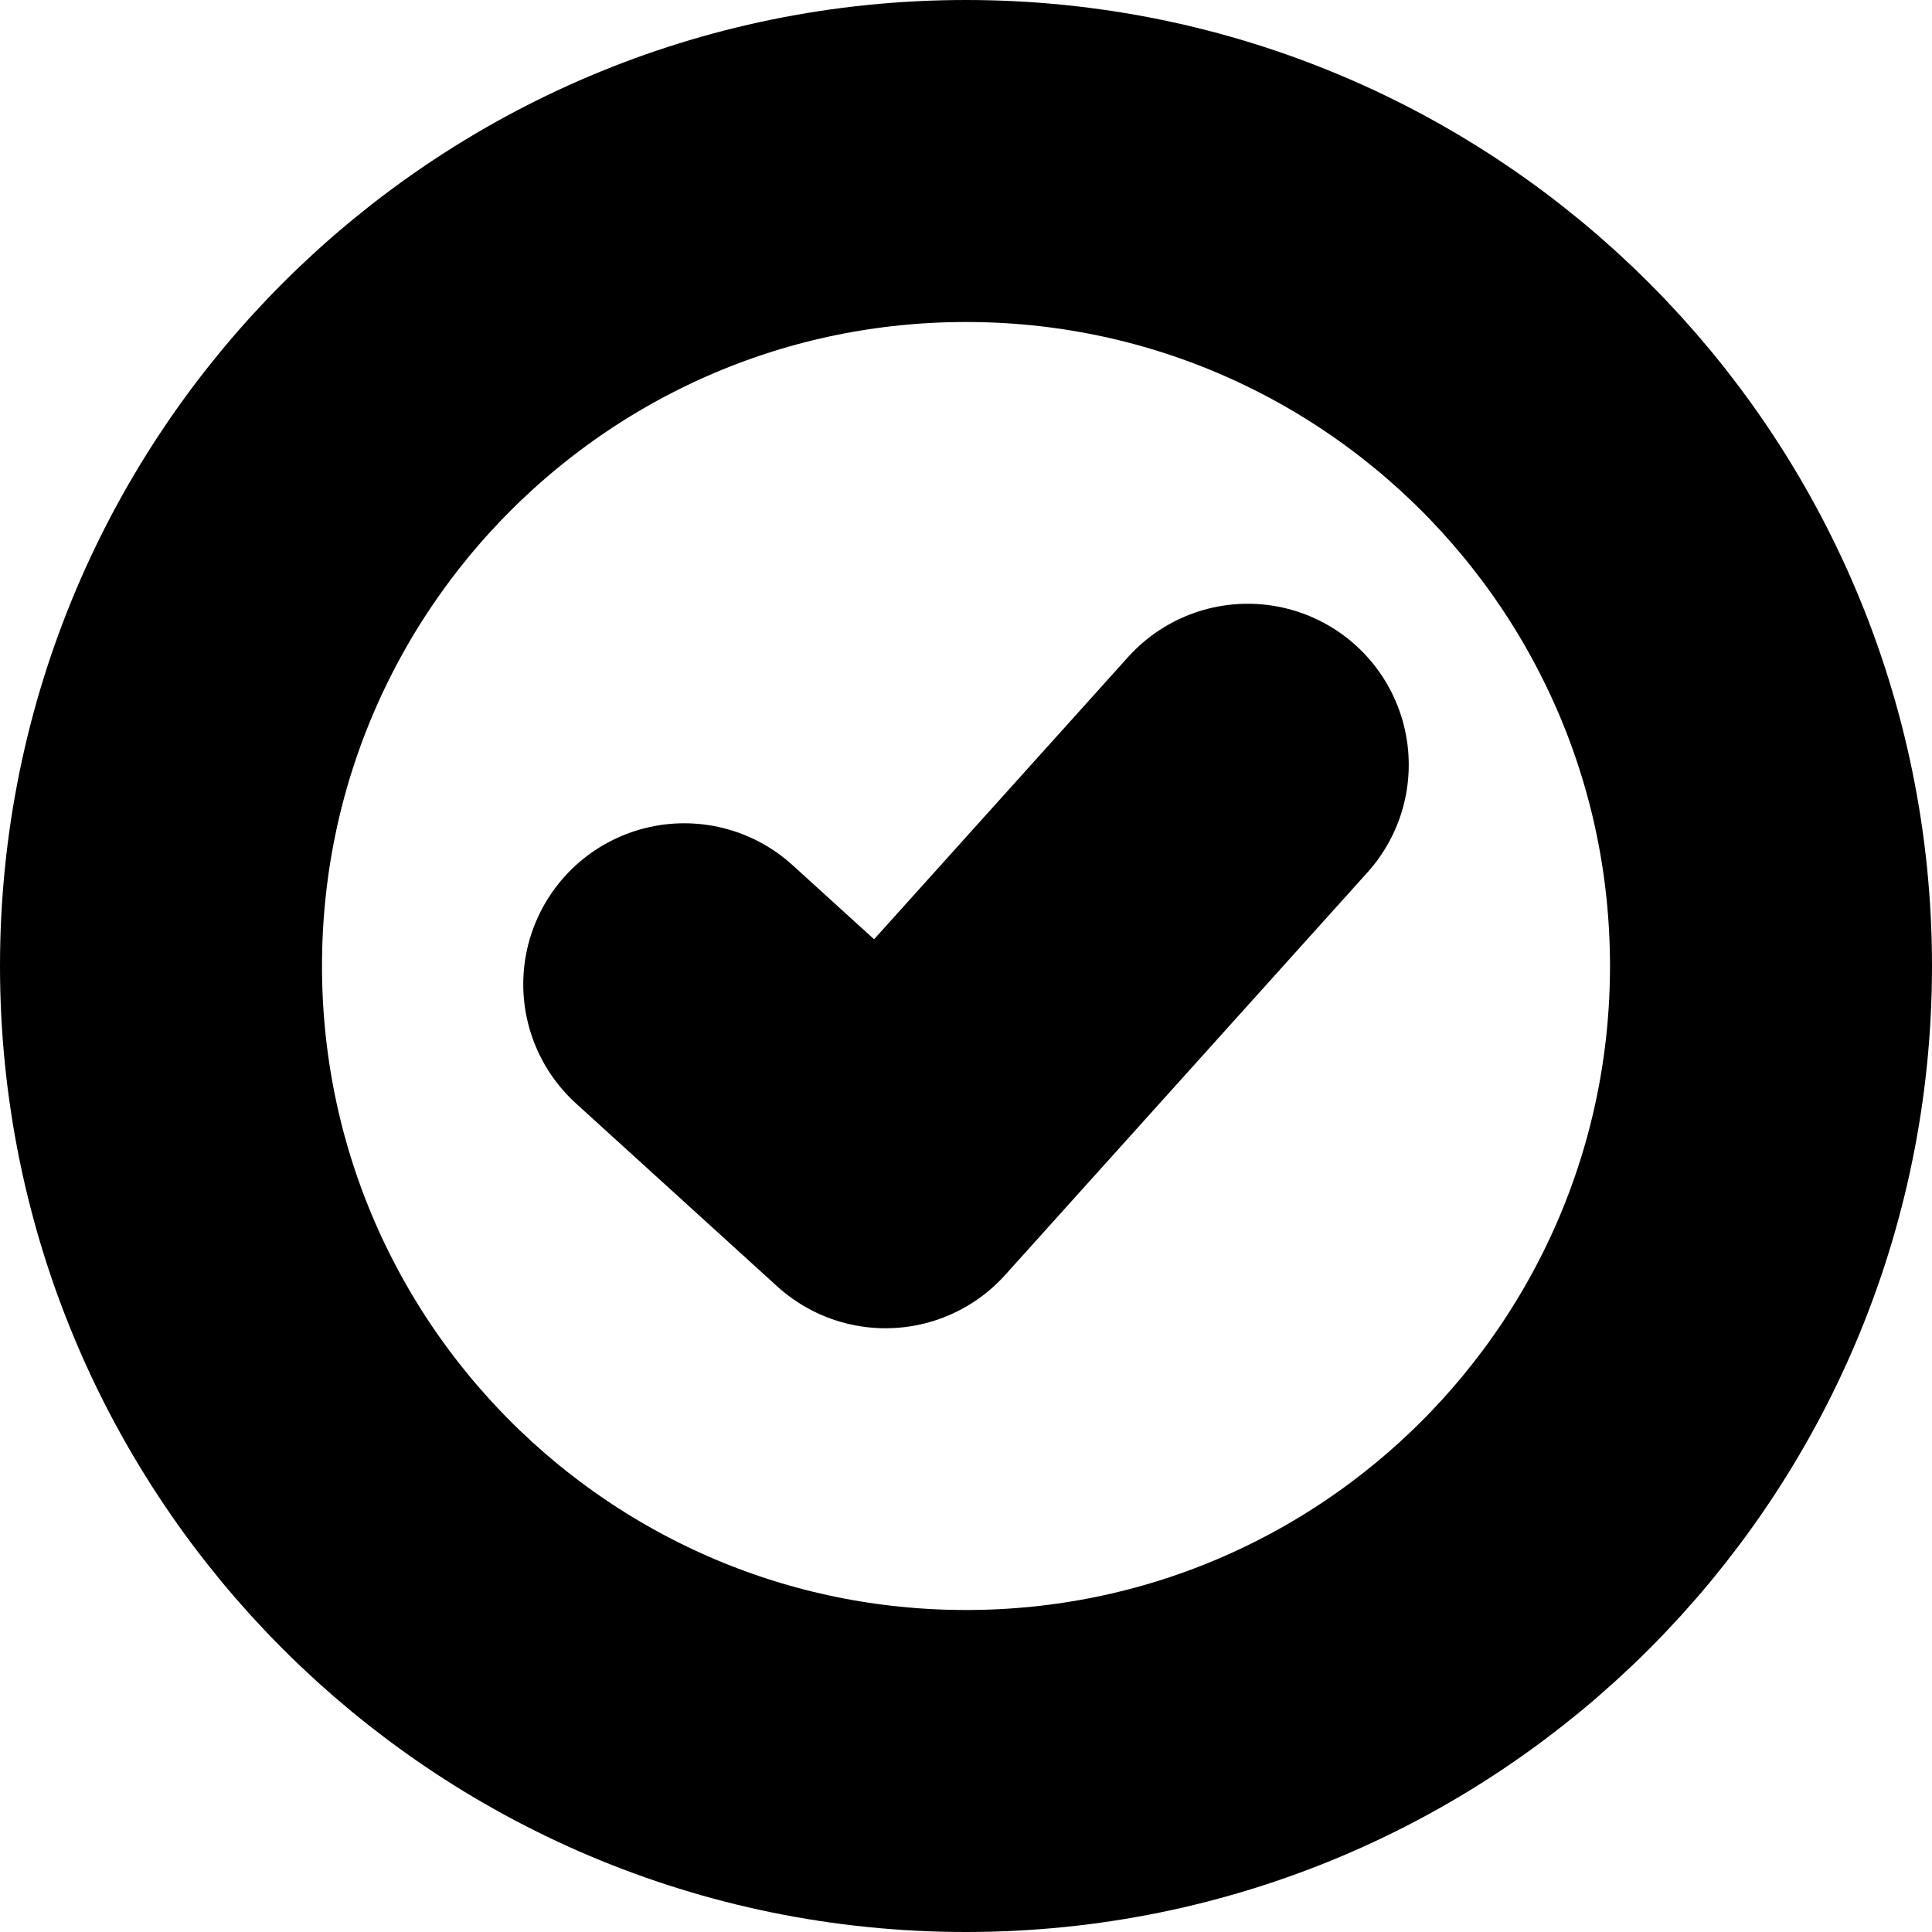
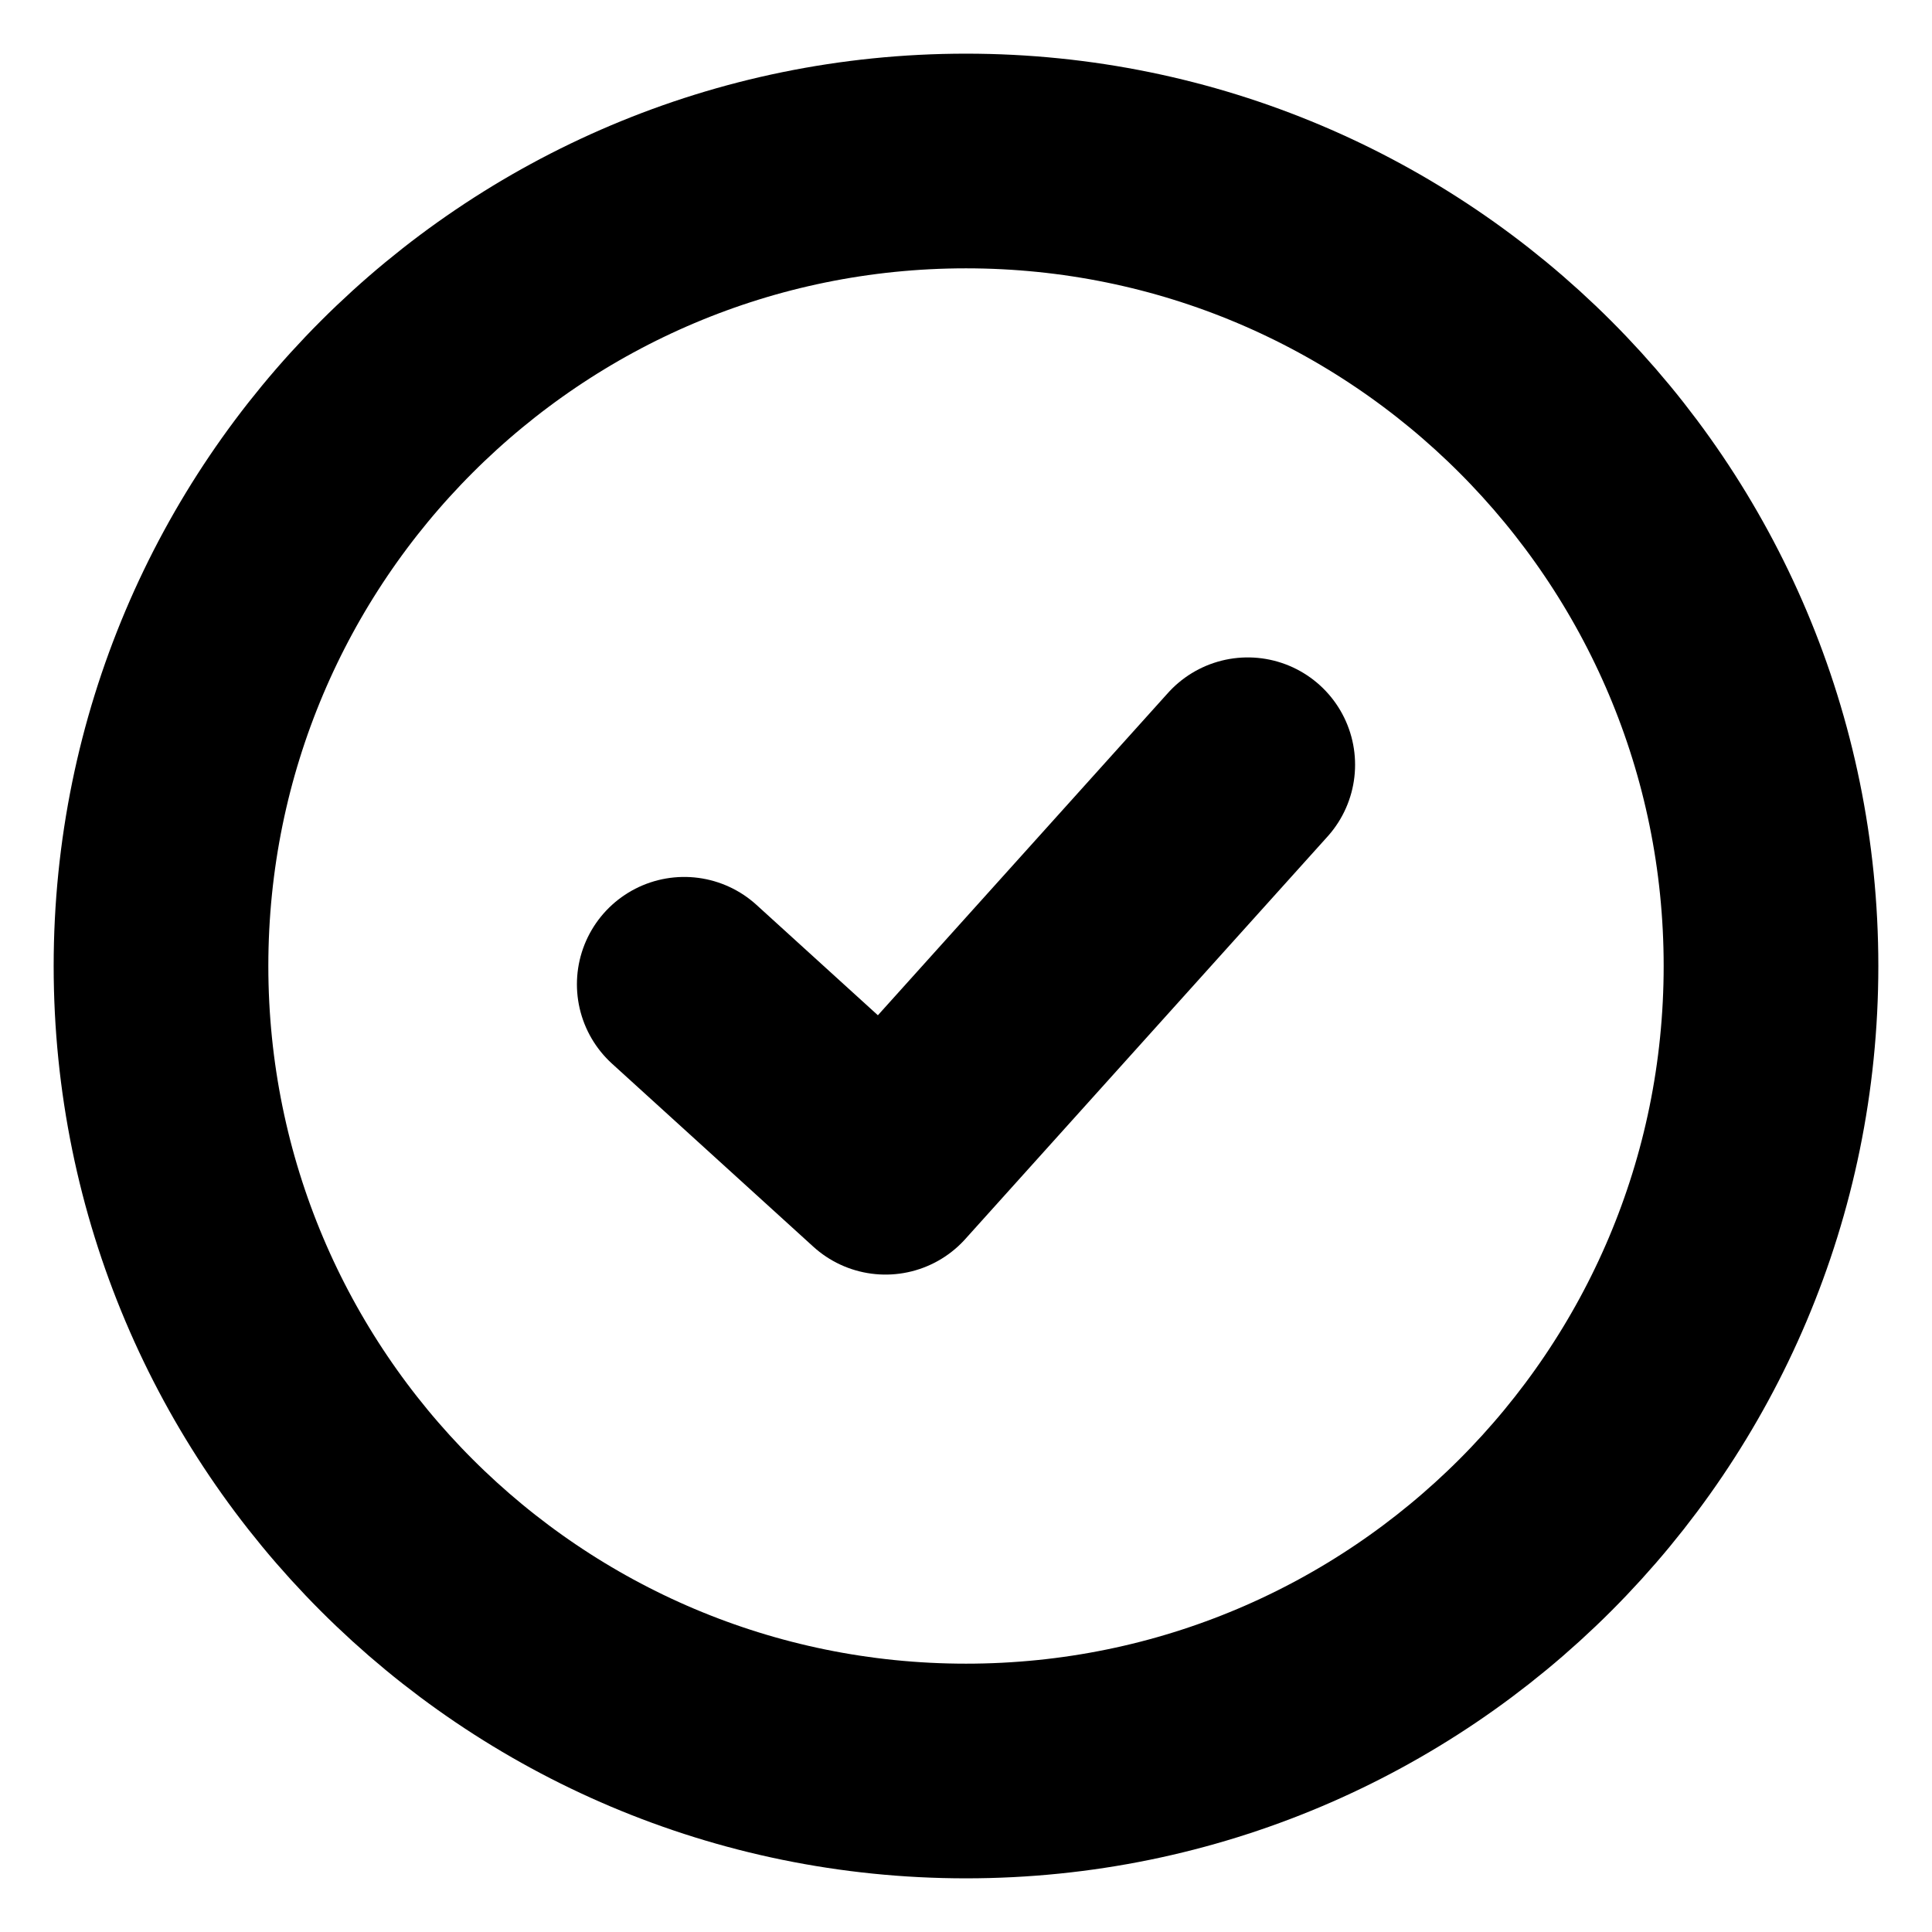
- <svg xmlns="http://www.w3.org/2000/svg" focusable="false" height="1em" width="1em">
-   <g id="tuiIconCheckCircle">
-     <svg x="50%" y="50%" fill="none" height="1em" overflow="visible" viewBox="0 0 16 16" width="1em">
-       <svg x="-8" y="-8" width="16" height="16" viewBox="0 0 24 24" fill="none" stroke="currentColor" stroke-width="2" stroke-linecap="round" stroke-linejoin="round">
-         <path vector-effect="non-scaling-stroke" d="M12 22c5.523 0 10-4.477 10-10S17.523 2 12 2 2 6.477 2 12s4.477 10 10 10z" />
-         <path vector-effect="non-scaling-stroke" d="M15.5 9.5l-4.5 5-2.5-2.273" />
+ <svg xmlns="http://www.w3.org/2000/svg" focusable="false" height="1.5em" width="1.5em">
+   <g id="tuiIconCheckCircleOutline">
+     <svg x="50%" y="50%" fill="none" height="1.5em" overflow="visible" viewBox="0 0 24 24" width="1.5em">
+       <svg x="-12" y="-12">
+         <path vector-effect="non-scaling-stroke" d="M12 22c5.523 0 10-4.477 10-10S17.523 2 12 2 2 6.477 2 12s4.477 10 10 10z" stroke="currentColor" stroke-linecap="round" stroke-linejoin="round" stroke-width="2" />
+         <path vector-effect="non-scaling-stroke" d="M15.5 9.5l-4.5 5-2.5-2.273" stroke="currentColor" stroke-linecap="round" stroke-linejoin="round" stroke-width="2" />
      </svg>
    </svg>
  </g>
</svg>
